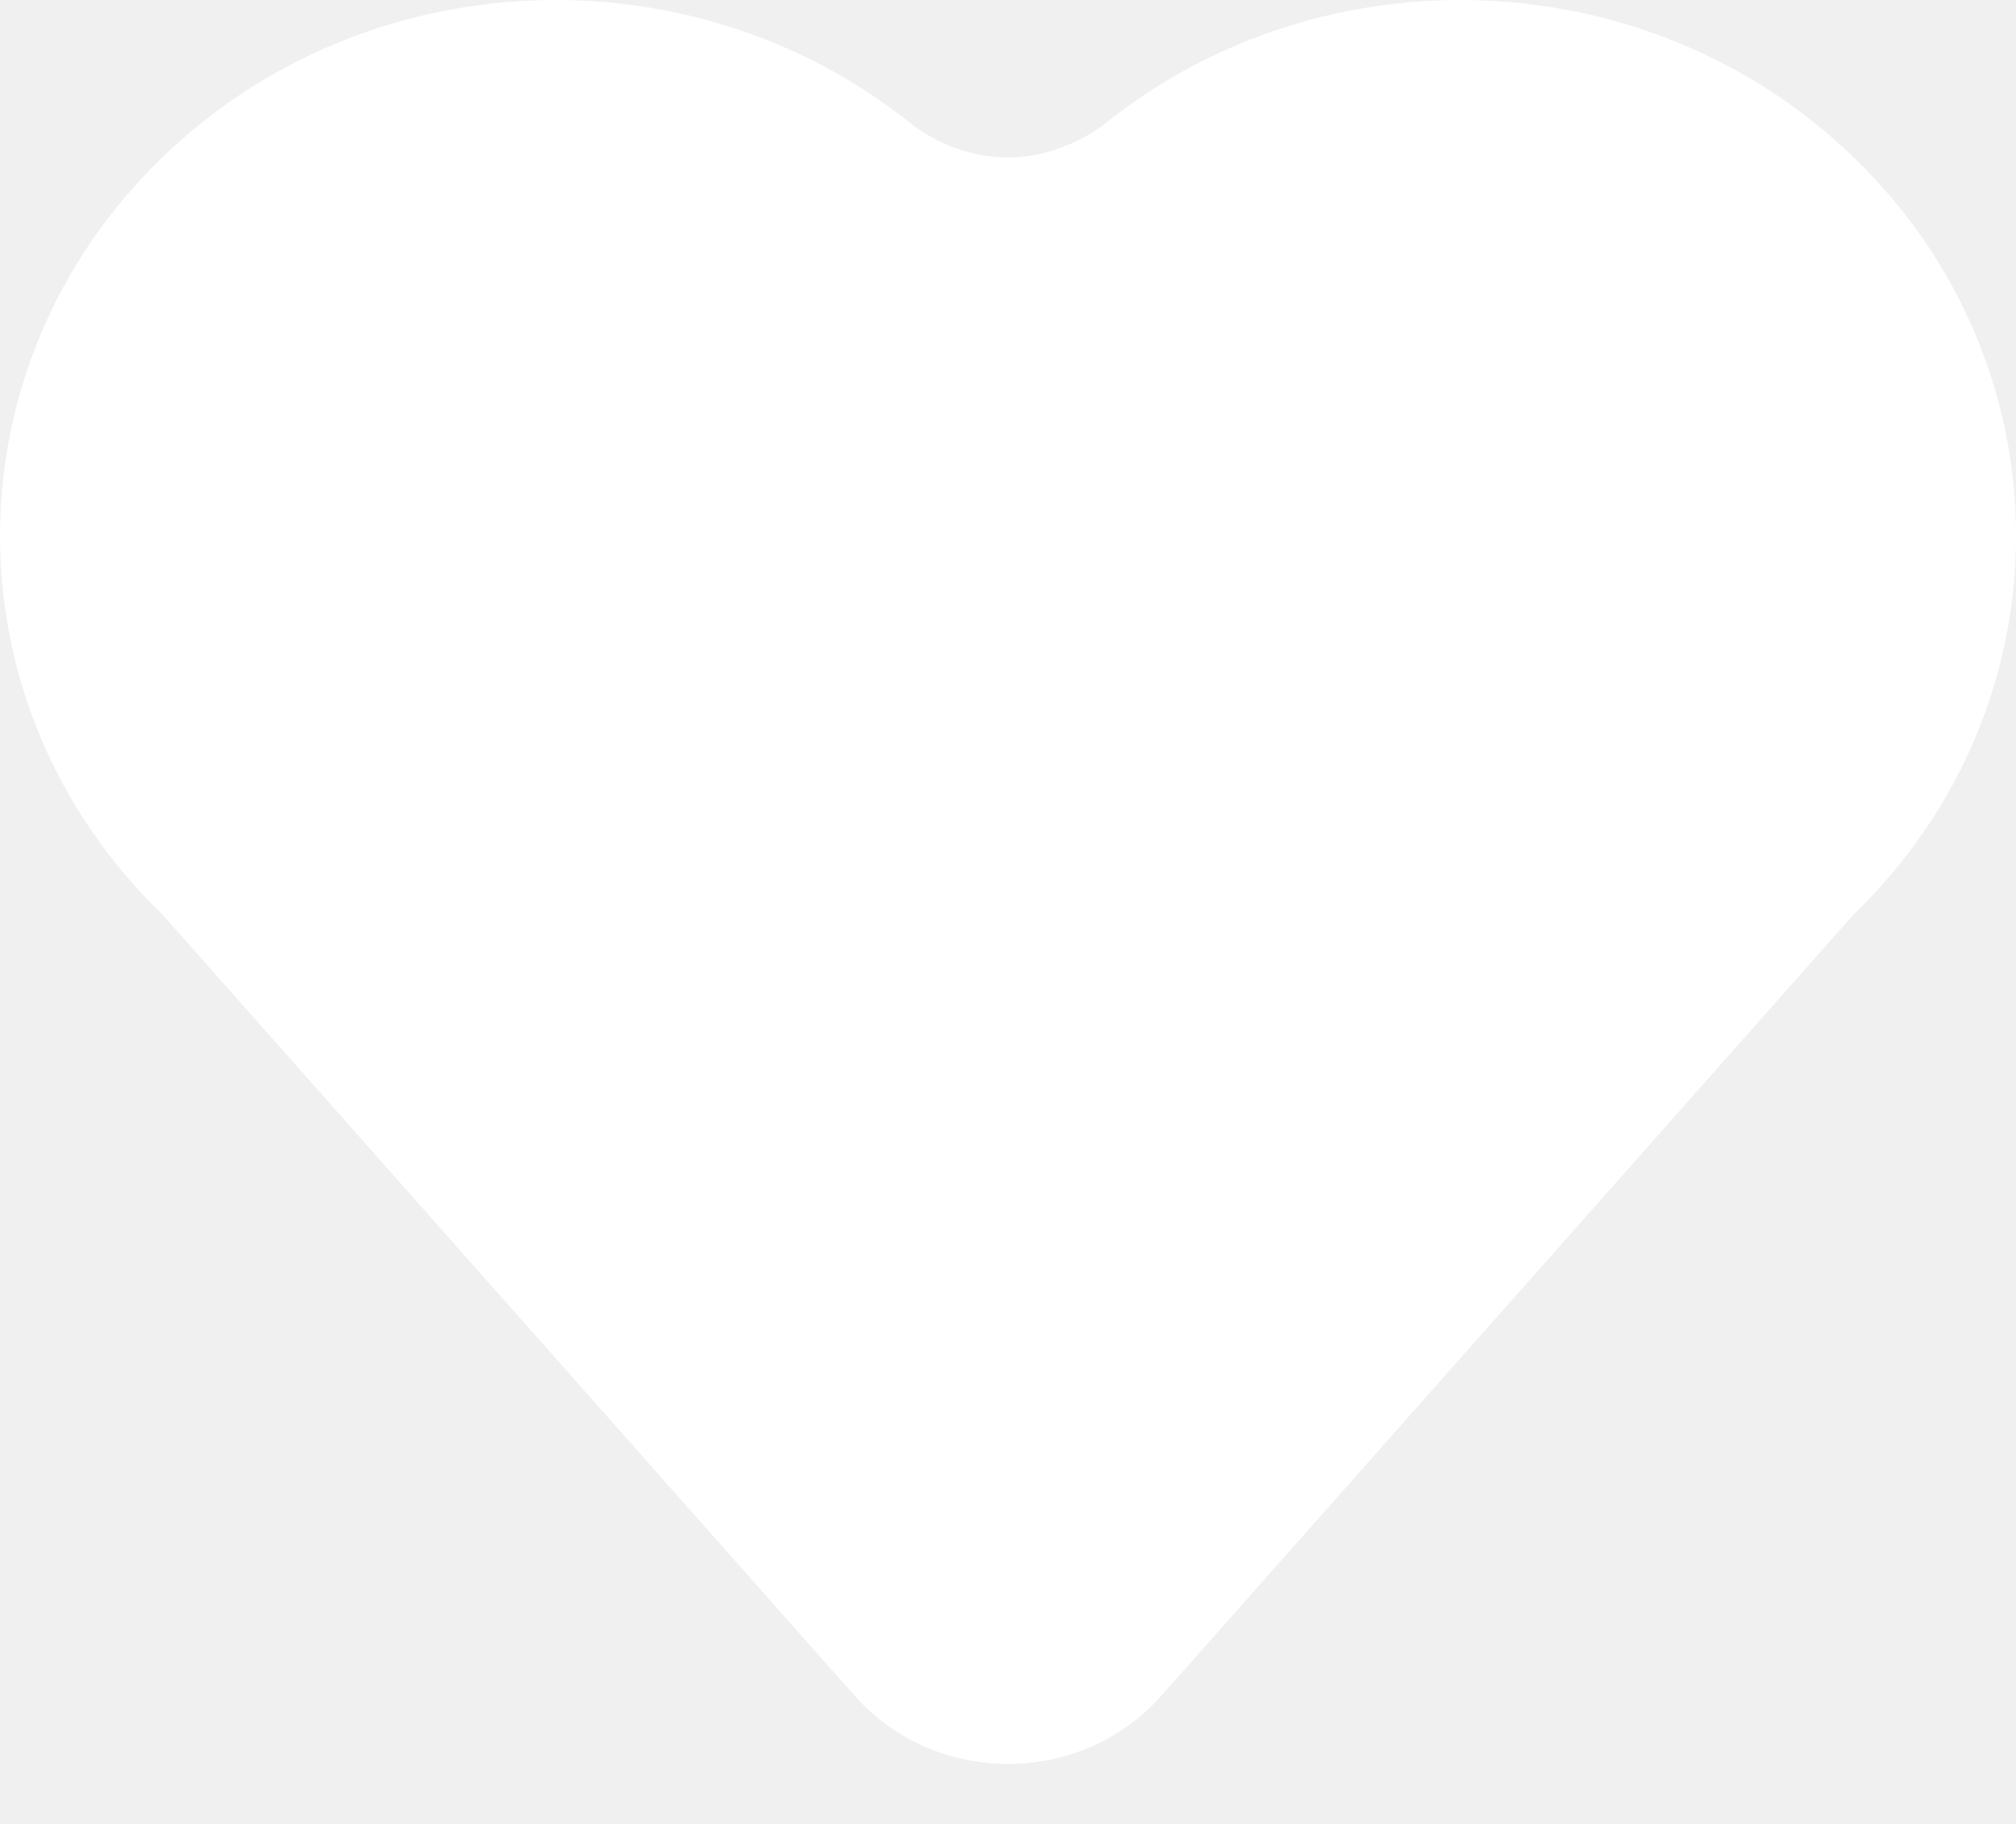
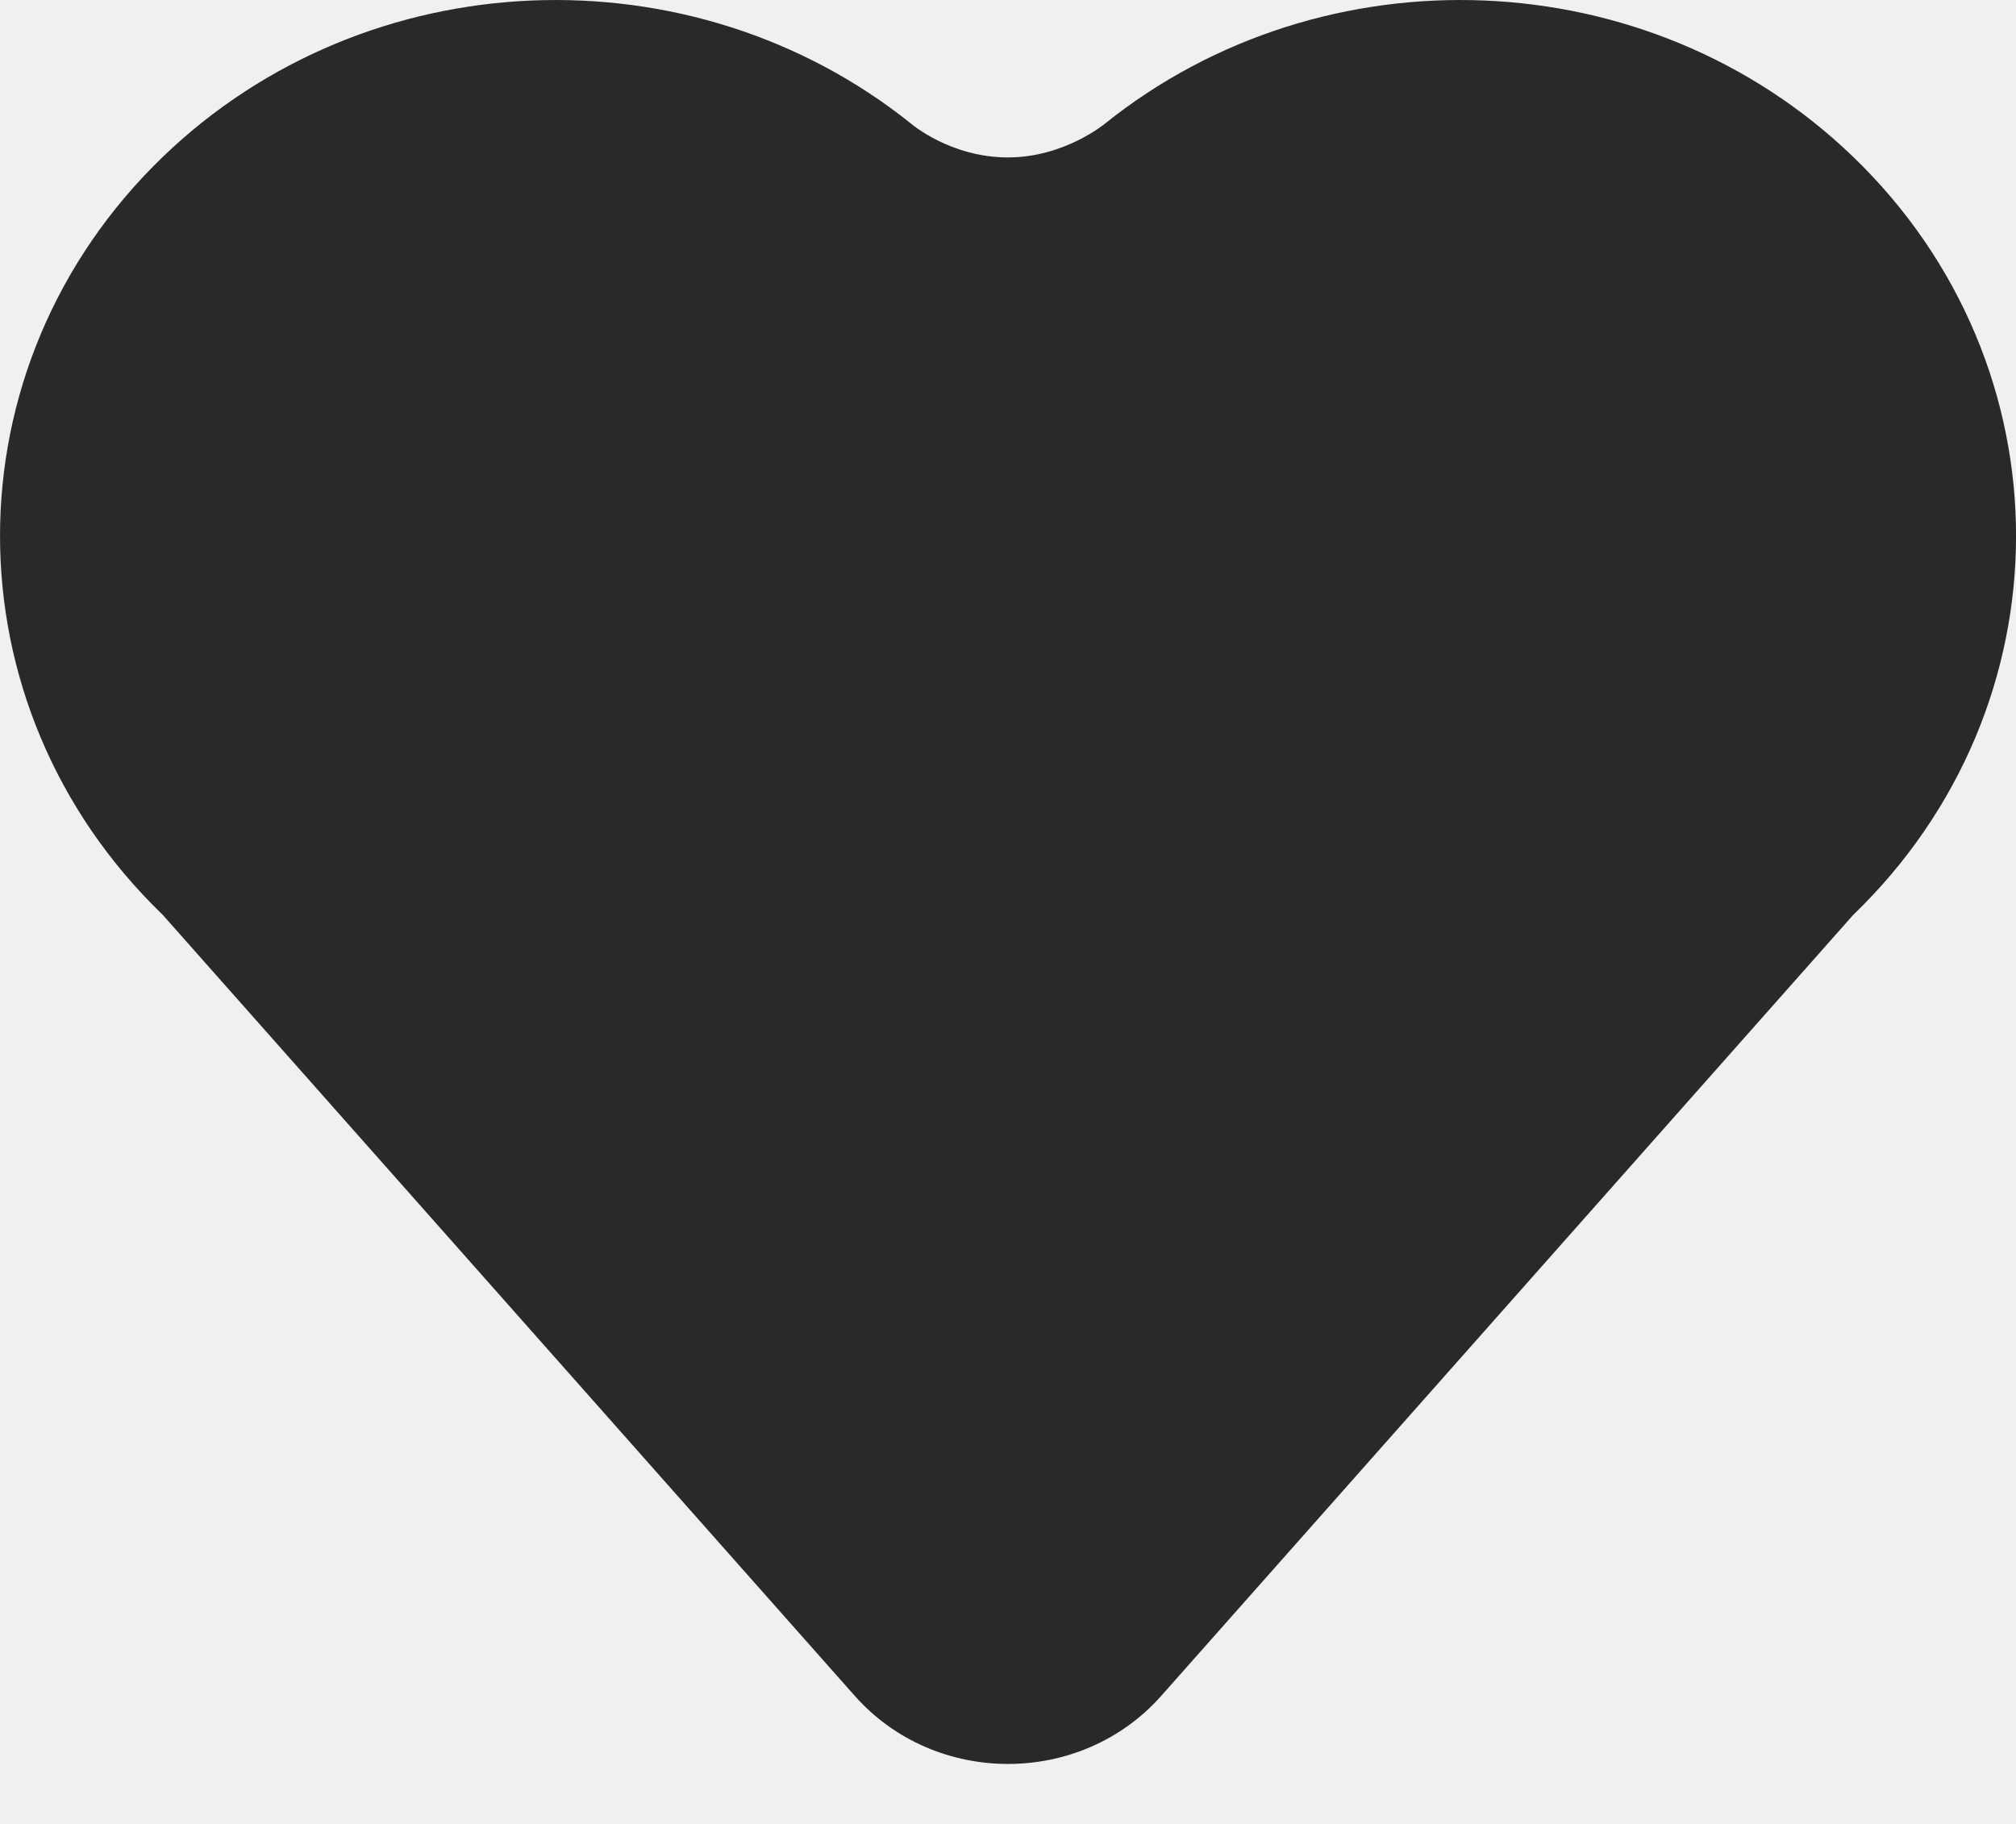
<svg xmlns="http://www.w3.org/2000/svg" width="21" height="19" viewBox="0 0 21 19" fill="none">
-   <path d="M19.304 1.634C17.17 -0.423 13.786 -0.537 11.51 1.288C11.51 1.288 11.087 1.64 10.5 1.64C9.897 1.64 9.49 1.288 9.49 1.288C7.214 -0.537 3.831 -0.423 1.696 1.634C-0.565 3.815 -0.565 7.351 1.696 9.531L8.903 17.665C9.742 18.612 11.258 18.612 12.097 17.665L19.304 9.531C21.566 7.35 21.566 3.815 19.304 1.634Z" fill="white" />
+   <path d="M19.304 1.634C17.17 -0.423 13.786 -0.537 11.51 1.288C11.51 1.288 11.087 1.64 10.5 1.64C9.897 1.64 9.49 1.288 9.49 1.288C7.214 -0.537 3.831 -0.423 1.696 1.634C-0.565 3.815 -0.565 7.351 1.696 9.531L8.903 17.665C9.742 18.612 11.258 18.612 12.097 17.665L19.304 9.531C21.566 7.35 21.566 3.815 19.304 1.634Z" fill="#292929" />
</svg>
